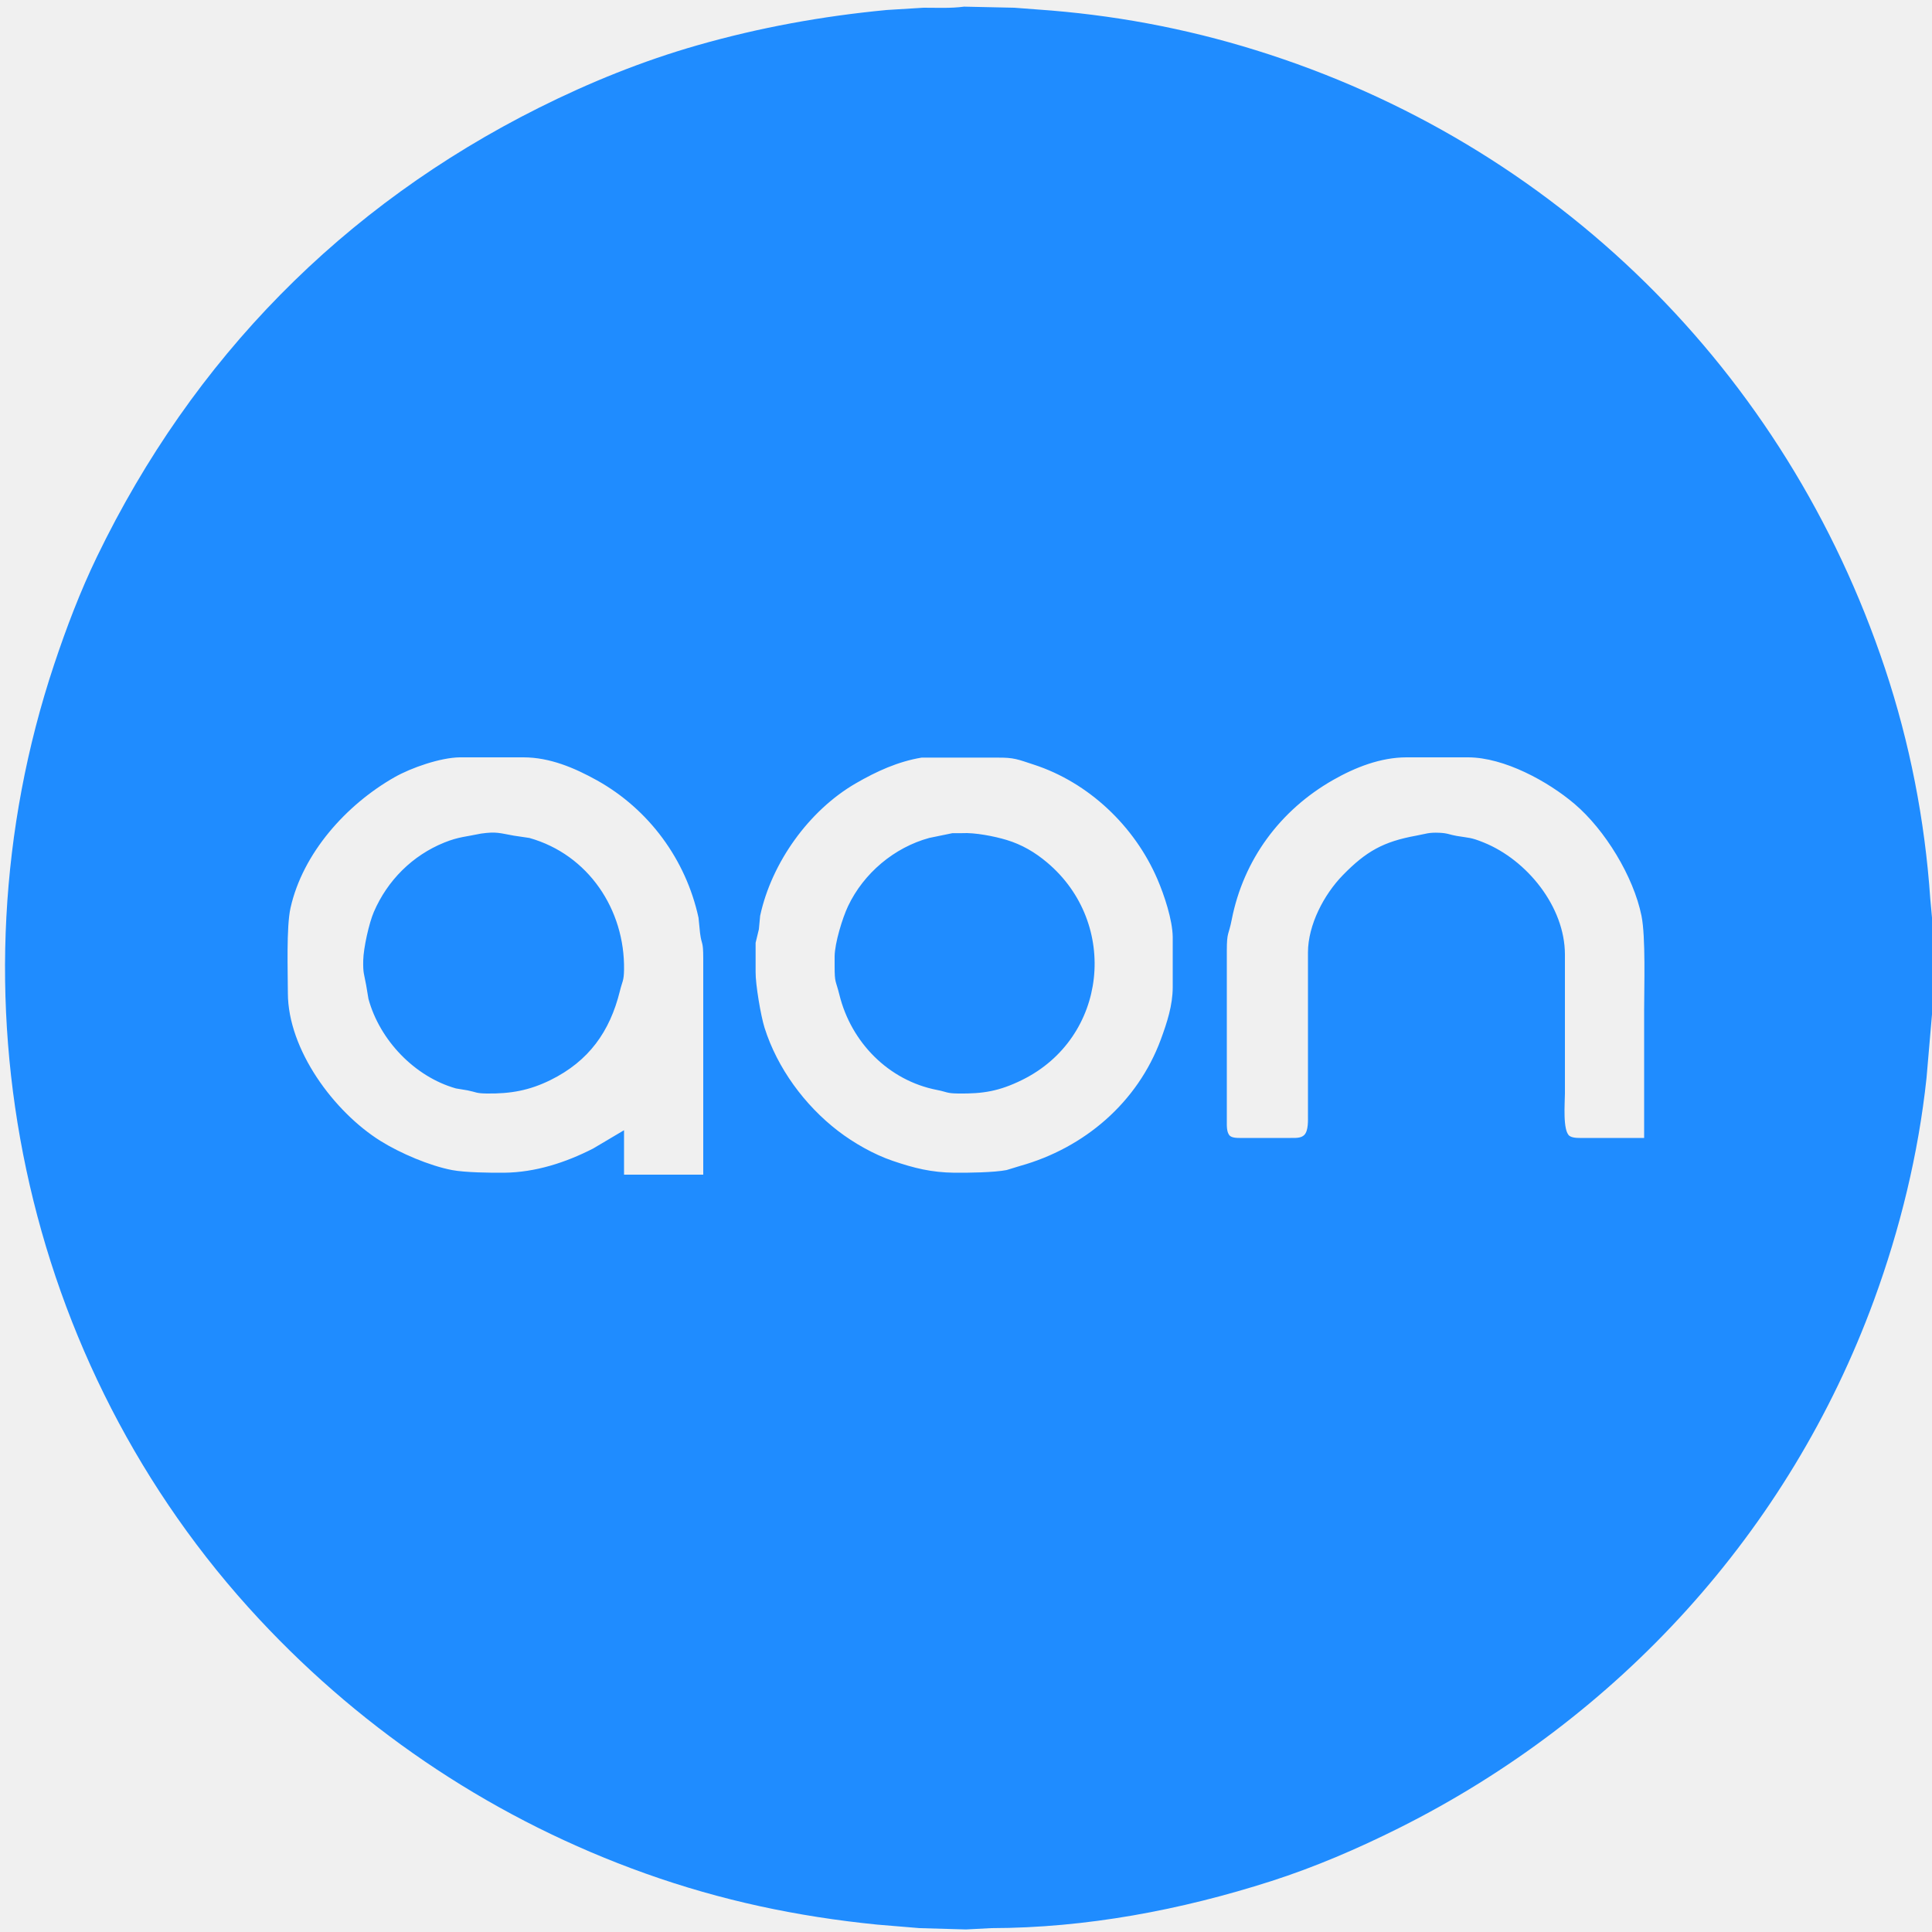
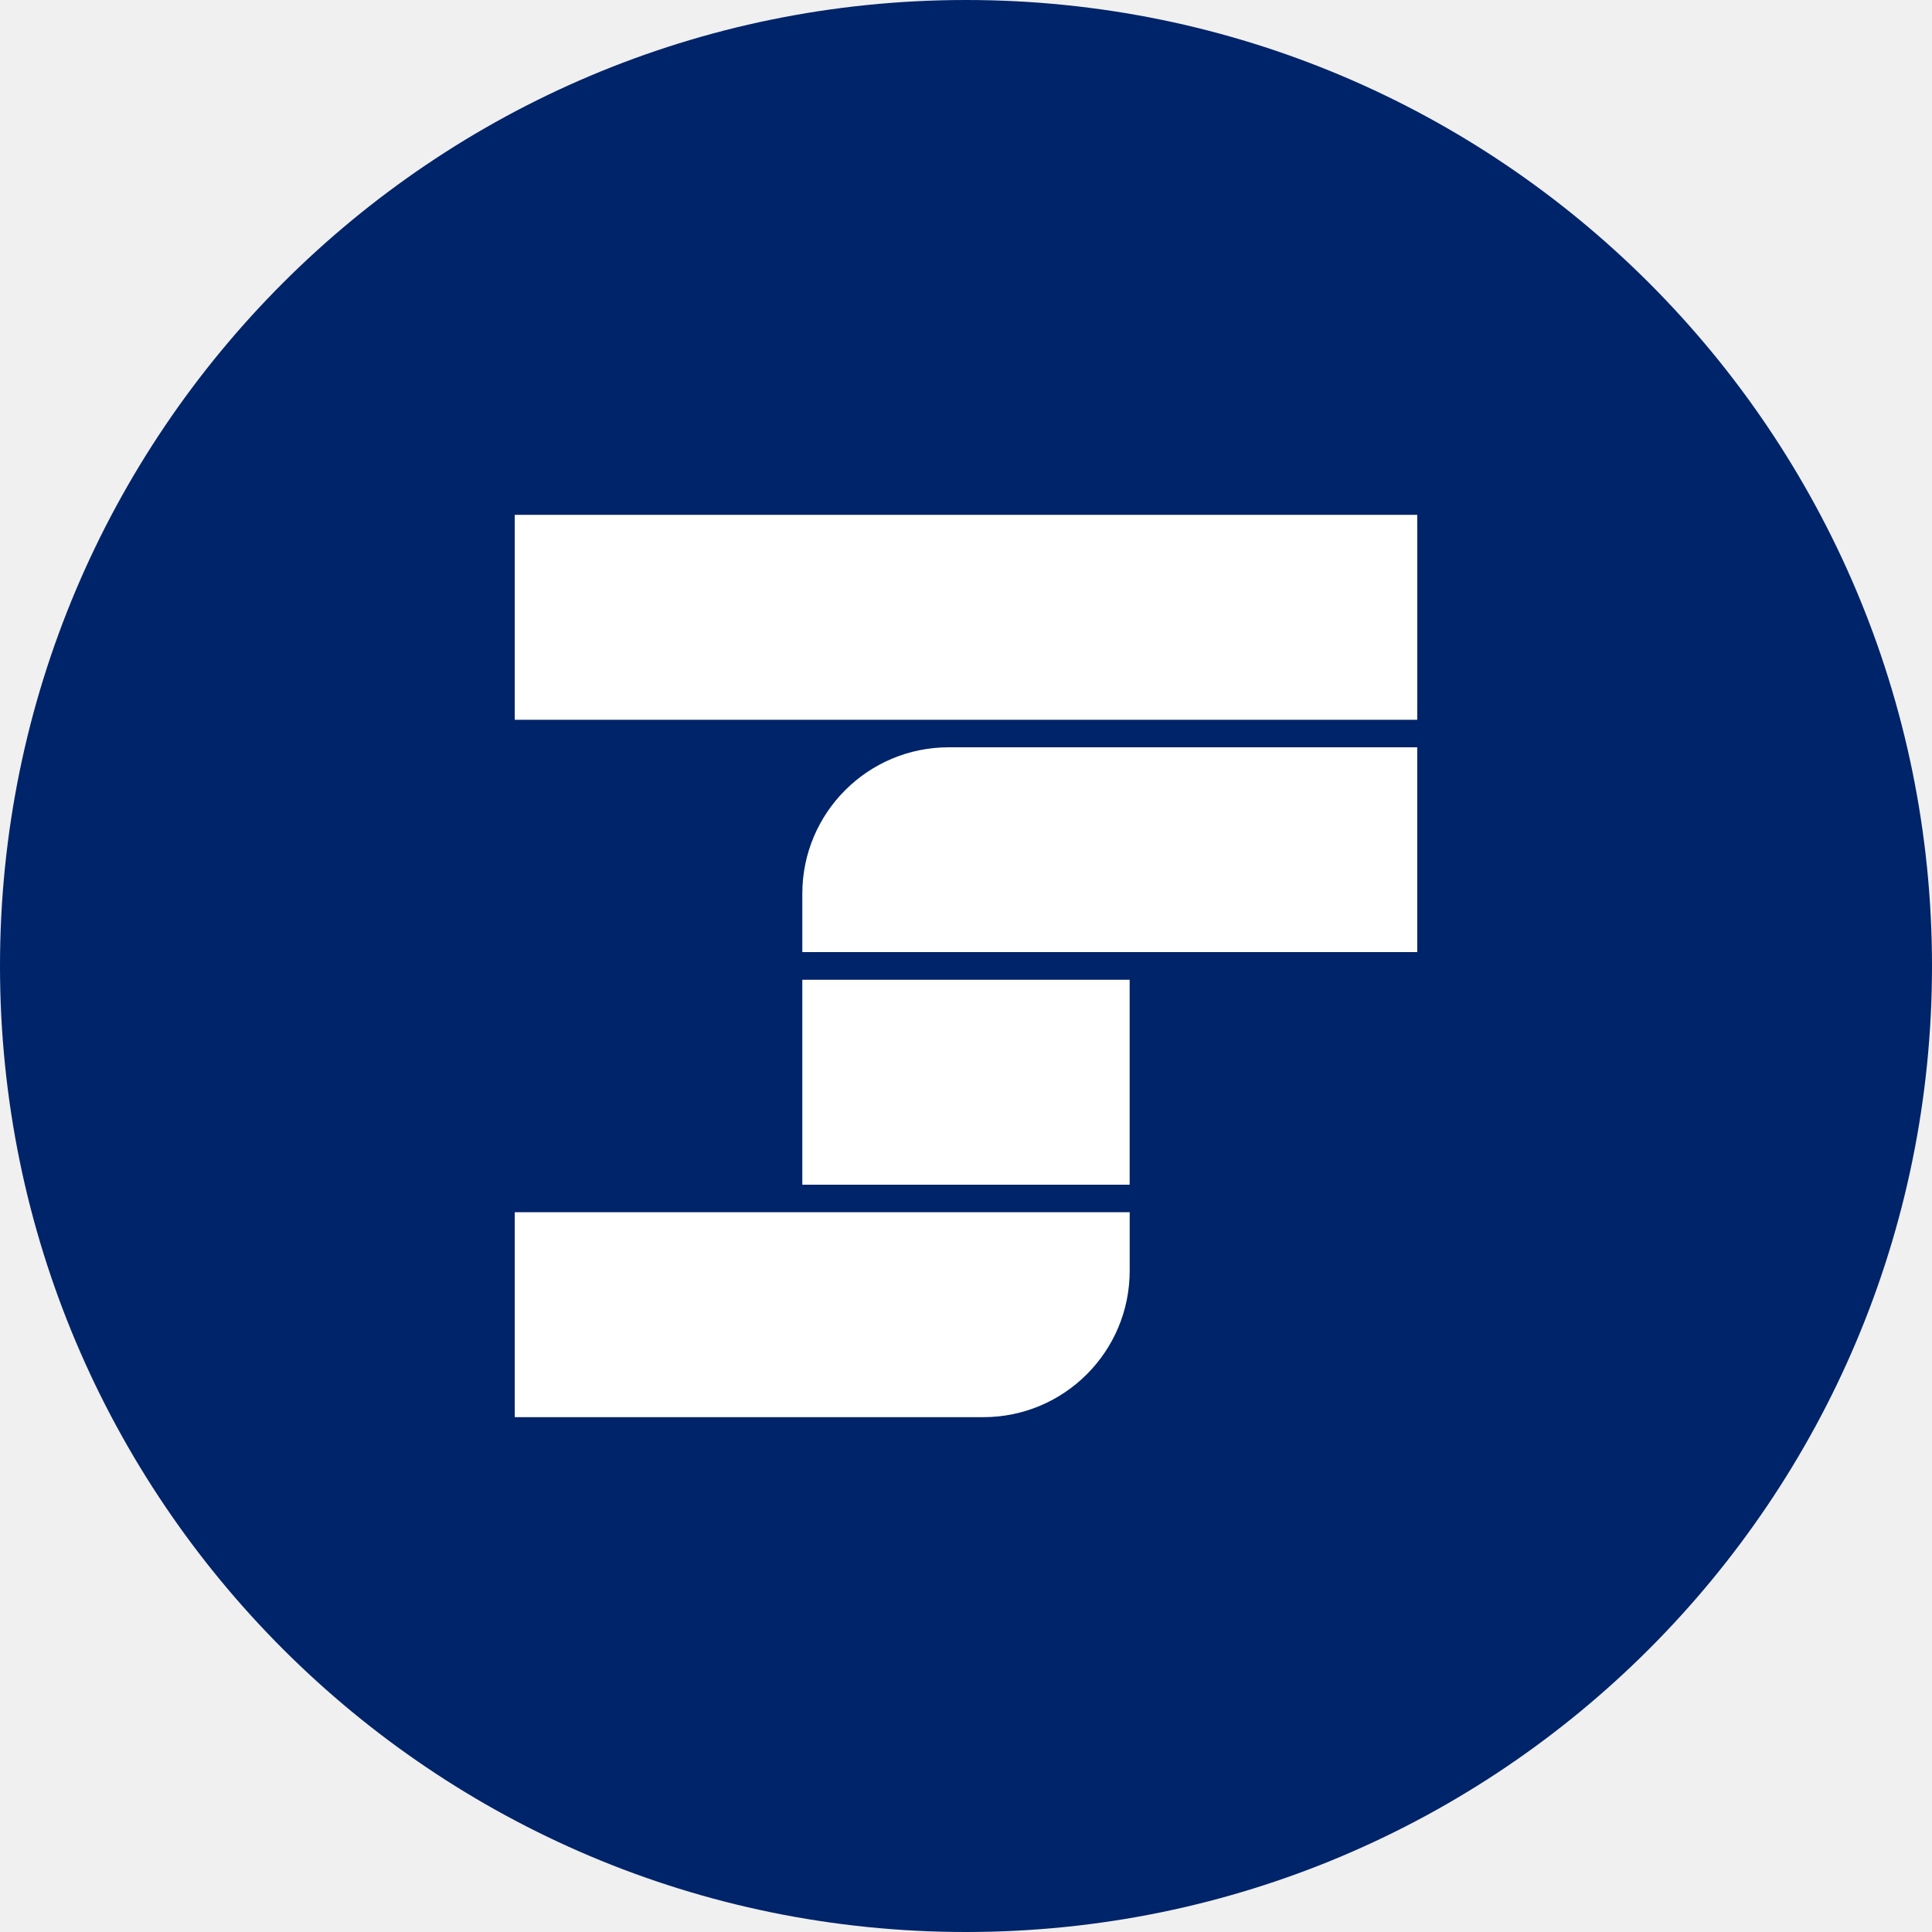
- <svg xmlns="http://www.w3.org/2000/svg" viewBox="0 0 1000 1000" width="30px" height="30px">
-   <g id="aon_app">
-     <path d="M 499.00,3.44          C 499.00,3.44 525.00,4.00 525.00,4.00            525.00,4.00 537.00,4.91 537.00,4.91            575.49,7.56 613.12,14.51 650.00,25.98            805.07,74.16 924.39,192.16 975.67,346.00            988.51,384.52 996.31,424.53 999.09,465.00            999.09,465.00 1000.00,475.00 1000.00,475.00            1000.00,475.00 1000.00,525.00 1000.00,525.00            1000.00,525.00 997.16,558.00 997.16,558.00            992.98,597.14 983.50,636.04 969.95,673.00            926.07,792.67 837.74,889.38 724.00,946.25            702.75,956.87 680.66,966.39 658.00,973.66            611.27,988.65 562.12,997.92 513.00,998.00            513.00,998.00 500.00,998.68 500.00,998.68            500.00,998.68 476.00,998.00 476.00,998.00            476.00,998.00 454.00,996.17 454.00,996.17            412.60,992.03 373.23,983.70 334.00,969.69            257.53,942.39 189.46,897.44 134.09,838.00            11.10,705.99 -28.84,514.51 28.00,344.00            34.33,325.01 41.53,306.04 50.26,288.00            99.75,185.74 177.35,106.58 279.00,55.75            305.28,42.61 332.72,31.50 361.00,23.43            393.33,14.20 425.57,8.36 459.00,5.17            459.00,5.17 478.00,4.00 478.00,4.00            484.97,3.99 492.09,4.37 499.00,3.44 Z          M 364.00,608.00          C 364.00,608.00 364.00,496.00 364.00,496.00            363.98,486.61 363.22,489.70 362.34,482.91            362.34,482.91 361.55,475.00 361.55,475.00            355.03,444.93 335.87,418.89 309.00,403.91            297.33,397.41 284.53,392.02 271.00,392.00            271.00,392.00 238.00,392.00 238.00,392.00            228.00,392.12 212.84,397.37 204.17,402.31            179.36,416.44 156.72,441.45 150.36,470.00            148.17,479.86 148.98,502.82 149.00,514.00            149.05,543.39 172.92,575.55 197.00,590.58            207.11,596.88 222.27,603.38 234.00,605.63            240.58,606.89 254.01,607.08 261.00,607.00            277.14,606.81 292.72,601.78 307.00,594.48            307.00,594.48 323.00,585.00 323.00,585.00            323.00,585.00 323.00,608.00 323.00,608.00            323.00,608.00 364.00,608.00 364.00,608.00 Z          M 477.00,392.14          C 464.79,394.16 453.63,399.28 443.00,405.43            418.70,419.47 399.37,446.54 393.45,474.00            393.45,474.00 392.79,481.00 392.79,481.00            392.79,481.00 391.10,488.00 391.10,488.00            391.10,488.00 391.10,503.00 391.10,503.00            391.01,509.42 393.79,525.83 395.74,532.00            402.34,552.86 416.50,572.08 433.72,585.33            441.84,591.58 452.28,597.52 462.00,600.83            473.17,604.64 482.10,606.86 494.00,607.00            500.78,607.08 514.68,606.88 521.00,605.62            521.00,605.62 528.00,603.48 528.00,603.48            561.17,594.21 588.79,570.72 600.85,538.00            604.06,529.28 606.98,520.37 607.00,511.00            607.00,511.00 607.00,485.00 607.00,485.00            606.89,476.07 602.60,463.24 599.05,455.00            587.24,427.59 563.51,405.00 535.00,395.74            526.80,393.08 525.03,392.04 516.00,392.14            516.00,392.14 477.00,392.14 477.00,392.14 Z          M 851.00,589.00          C 851.00,589.00 851.00,523.00 851.00,523.00            851.00,510.59 851.85,484.94 849.63,474.00            845.49,453.62 830.70,429.45 814.96,416.09            801.08,404.31 778.58,392.09 760.00,392.00            760.00,392.00 728.00,392.00 728.00,392.00            714.61,392.02 701.53,397.15 690.00,403.72            662.54,419.37 643.63,445.01 637.54,476.00            635.90,484.38 635.02,482.07 635.00,492.00            635.00,492.00 635.00,566.00 635.00,566.00            635.00,566.00 635.00,580.00 635.00,580.00            635.01,582.33 634.75,586.40 636.74,588.01            638.28,589.25 642.06,589.00 644.00,589.00            644.00,589.00 668.00,589.00 668.00,589.00            670.32,588.98 673.42,589.24 675.15,587.40            677.27,585.14 677.00,579.94 677.00,577.00            677.00,577.00 677.00,519.00 677.00,519.00            677.00,519.00 677.00,493.00 677.00,493.00            677.02,478.75 685.24,463.04 695.04,452.99            707.11,440.61 716.10,435.61 733.00,432.54            738.09,431.61 739.36,430.79 745.00,431.04            749.42,431.23 750.27,432.05 754.00,432.68            760.58,433.78 761.17,433.33 768.00,436.09            790.32,445.11 809.96,469.28 810.00,494.00            810.00,494.00 810.00,566.00 810.00,566.00            810.00,570.58 808.72,585.43 812.43,587.98            814.24,589.22 817.84,589.00 820.00,589.00            820.00,589.00 851.00,589.00 851.00,589.00 Z          M 249.00,431.46          C 257.04,430.35 258.50,431.21 266.00,432.54            266.00,432.54 274.00,433.72 274.00,433.72            304.58,442.32 323.51,470.93 323.00,502.00            322.90,507.87 322.13,507.75 320.84,513.00            315.67,533.97 304.75,549.23 285.00,559.00            273.95,564.46 264.20,566.16 252.00,566.00            246.20,565.92 246.94,565.36 242.00,564.37            242.00,564.37 236.00,563.37 236.00,563.37            214.59,557.33 196.50,538.32 190.71,517.00            190.71,517.00 189.54,510.00 189.54,510.00            188.43,503.88 187.86,503.75 188.01,497.00            188.16,490.68 190.98,477.86 193.51,472.00            200.56,455.67 213.47,442.77 230.00,436.09            237.37,433.11 241.51,433.06 249.00,431.46 Z          M 493.00,431.24          C 493.00,431.24 498.00,431.24 498.00,431.24            504.52,430.86 514.72,432.85 521.00,434.75            528.96,437.17 535.65,441.09 542.00,446.44            579.43,477.96 573.33,537.21 529.00,559.00            517.25,564.77 508.93,566.17 496.00,566.00            489.67,565.91 490.47,565.23 485.00,564.16            459.90,559.29 440.58,539.52 434.50,515.00            432.51,506.97 432.01,509.13 432.00,500.00            432.00,500.00 432.00,495.00 432.00,495.00            432.09,488.12 435.98,475.29 438.96,469.00            447.02,452.00 462.84,438.64 481.00,433.71            481.00,433.71 493.00,431.24 493.00,431.24 Z" style="fill:#1F8CFF;" />
-   </g>
+ <svg xmlns="http://www.w3.org/2000/svg" id="Capa_1" data-name="Capa 1" viewBox="0 0 500 500">
+   <defs>
+     <style>.cls-1{fill:#002469;}.cls-2{fill:#fff;}</style>
+   </defs>
+   <circle class="cls-1" cx="250" cy="250" r="250" />
+   <rect class="cls-2" x="133.22" y="133.24" width="233.56" height="53.04" />
+   <path class="cls-2" d="M245.52,193.4H366.78a0,0,0,0,1,0,0v53a0,0,0,0,1,0,0H207.64a0,0,0,0,1,0,0V231.28A37.88,37.88,0,0,1,245.52,193.4Z" />
+   <rect class="cls-2" x="207.64" y="253.56" width="84.71" height="53.04" />
+   <path class="cls-2" d="M133.22,313.72H292.36a0,0,0,0,1,0,0v15.16a37.88,37.88,0,0,1-37.88,37.88H133.22a0,0,0,0,1,0,0v-53A0,0,0,0,1,133.22,313.72Z" />
</svg>
